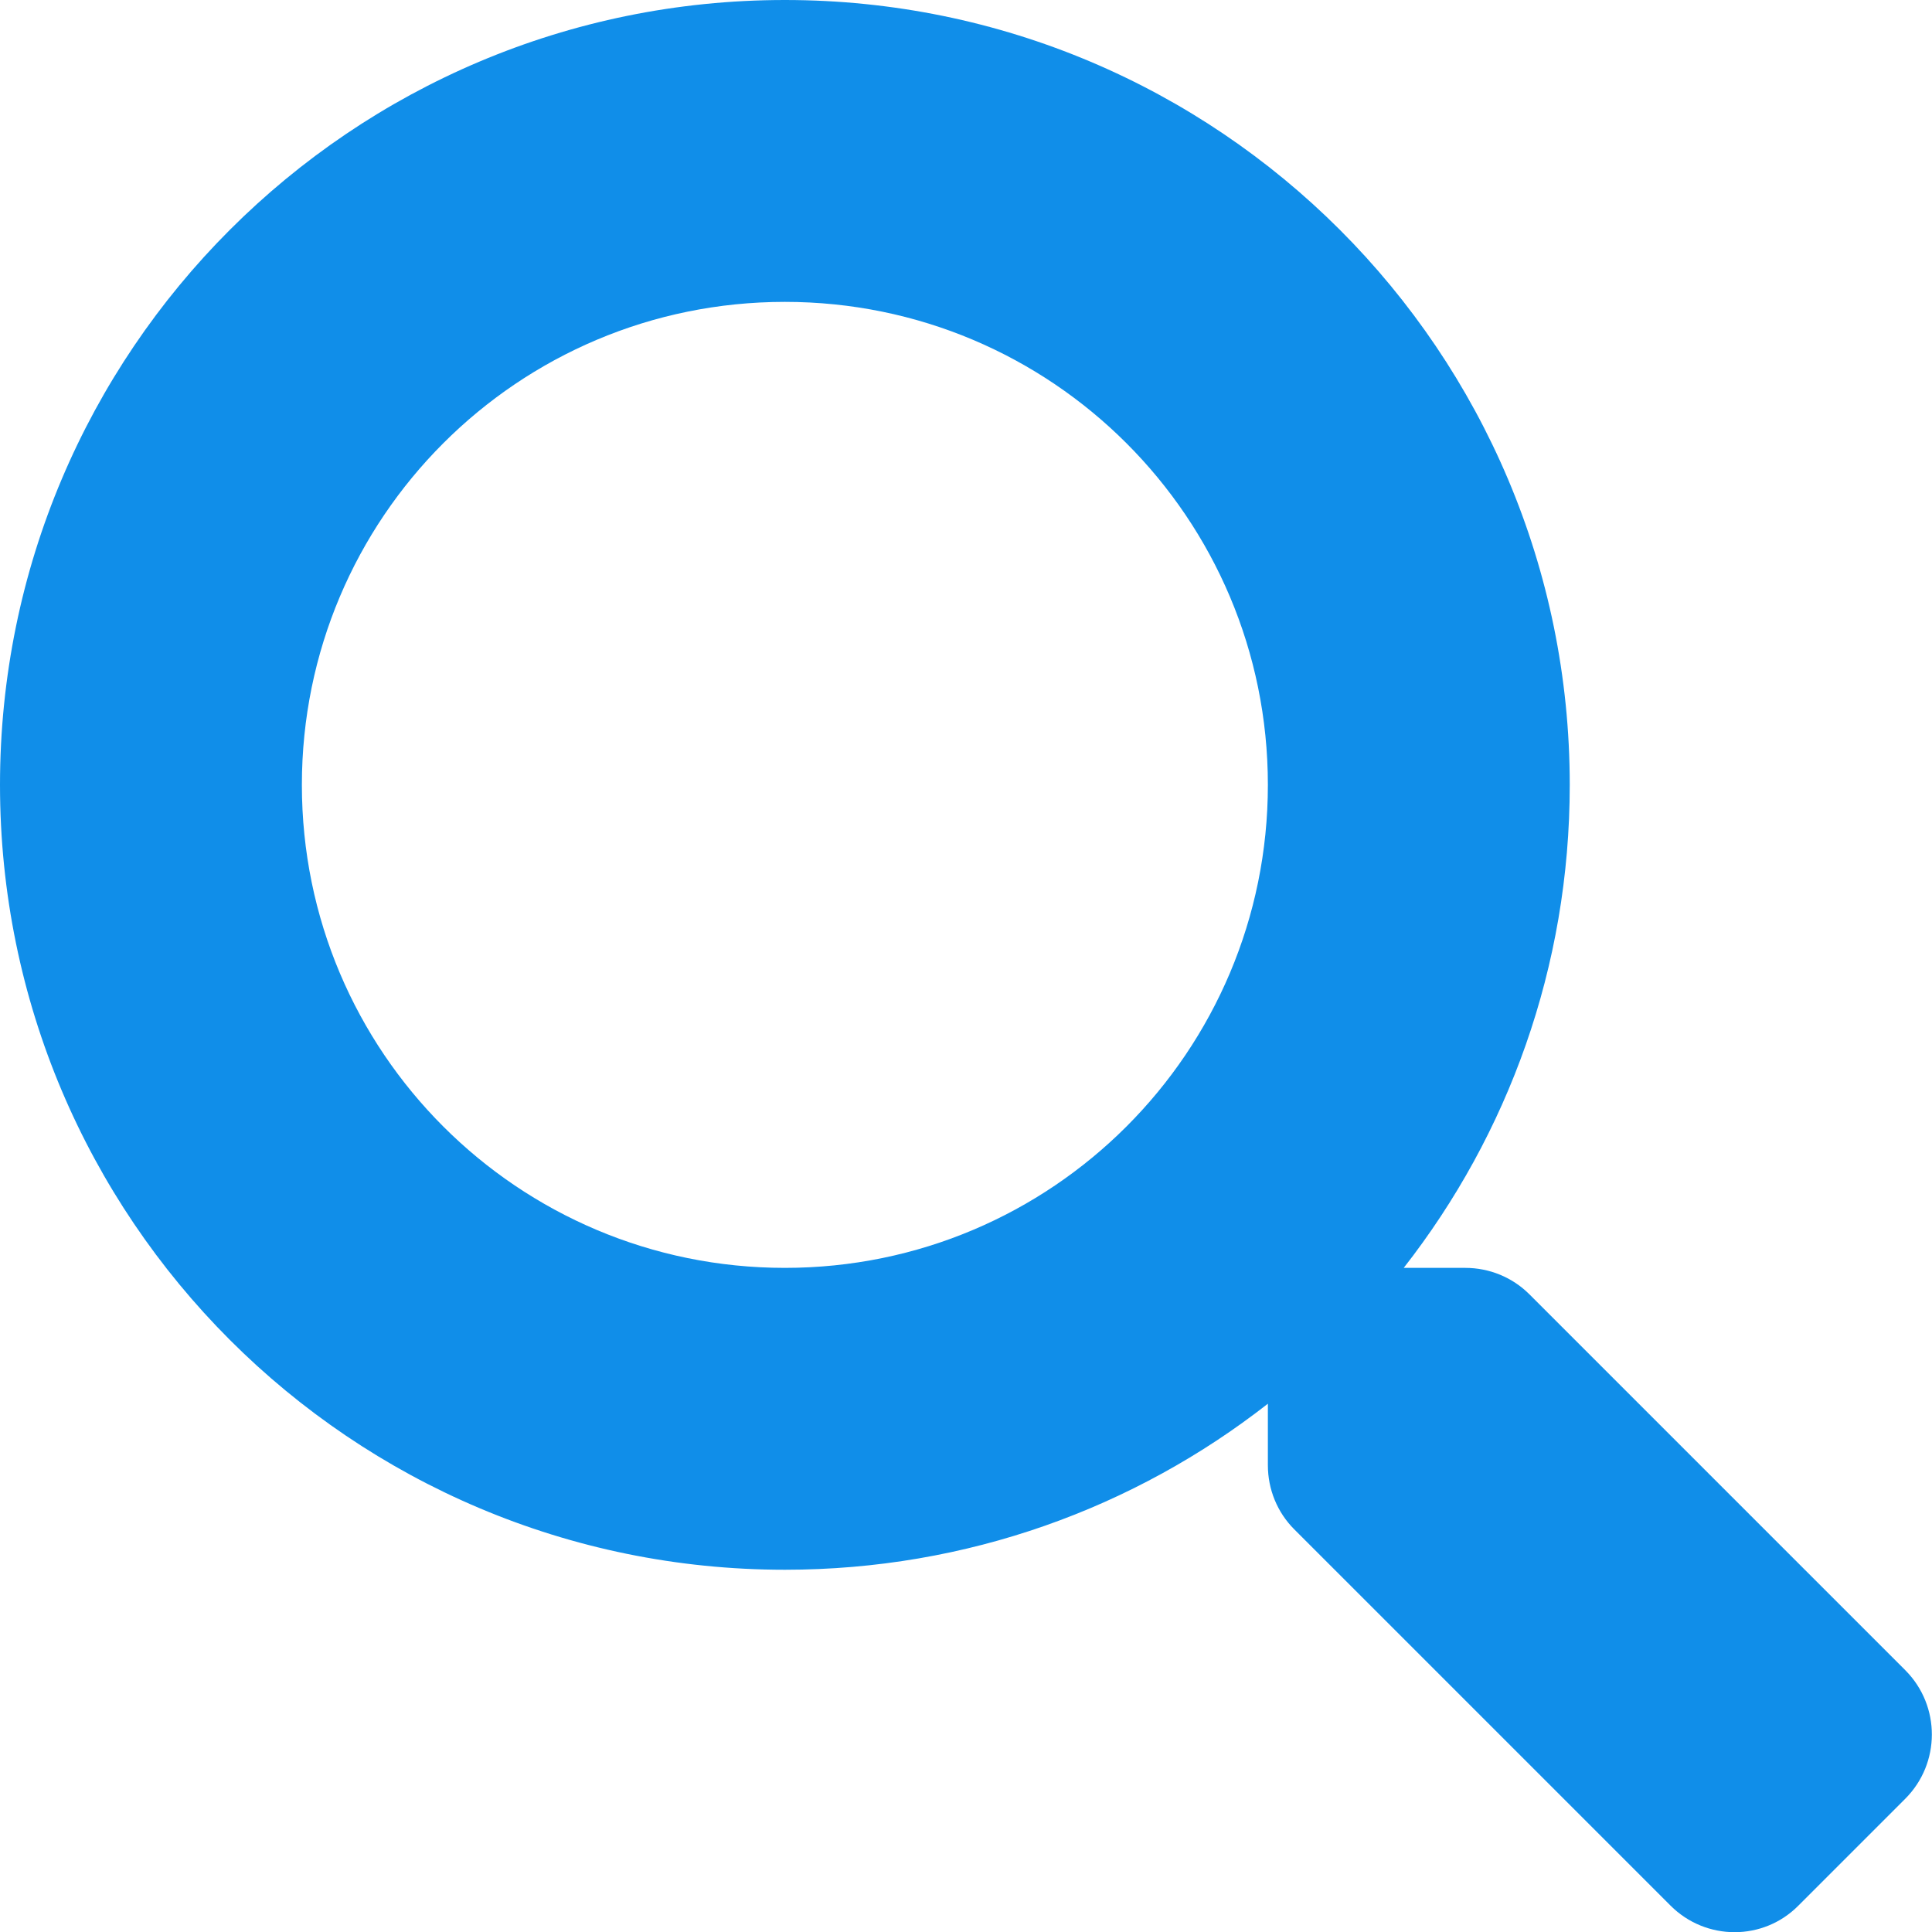
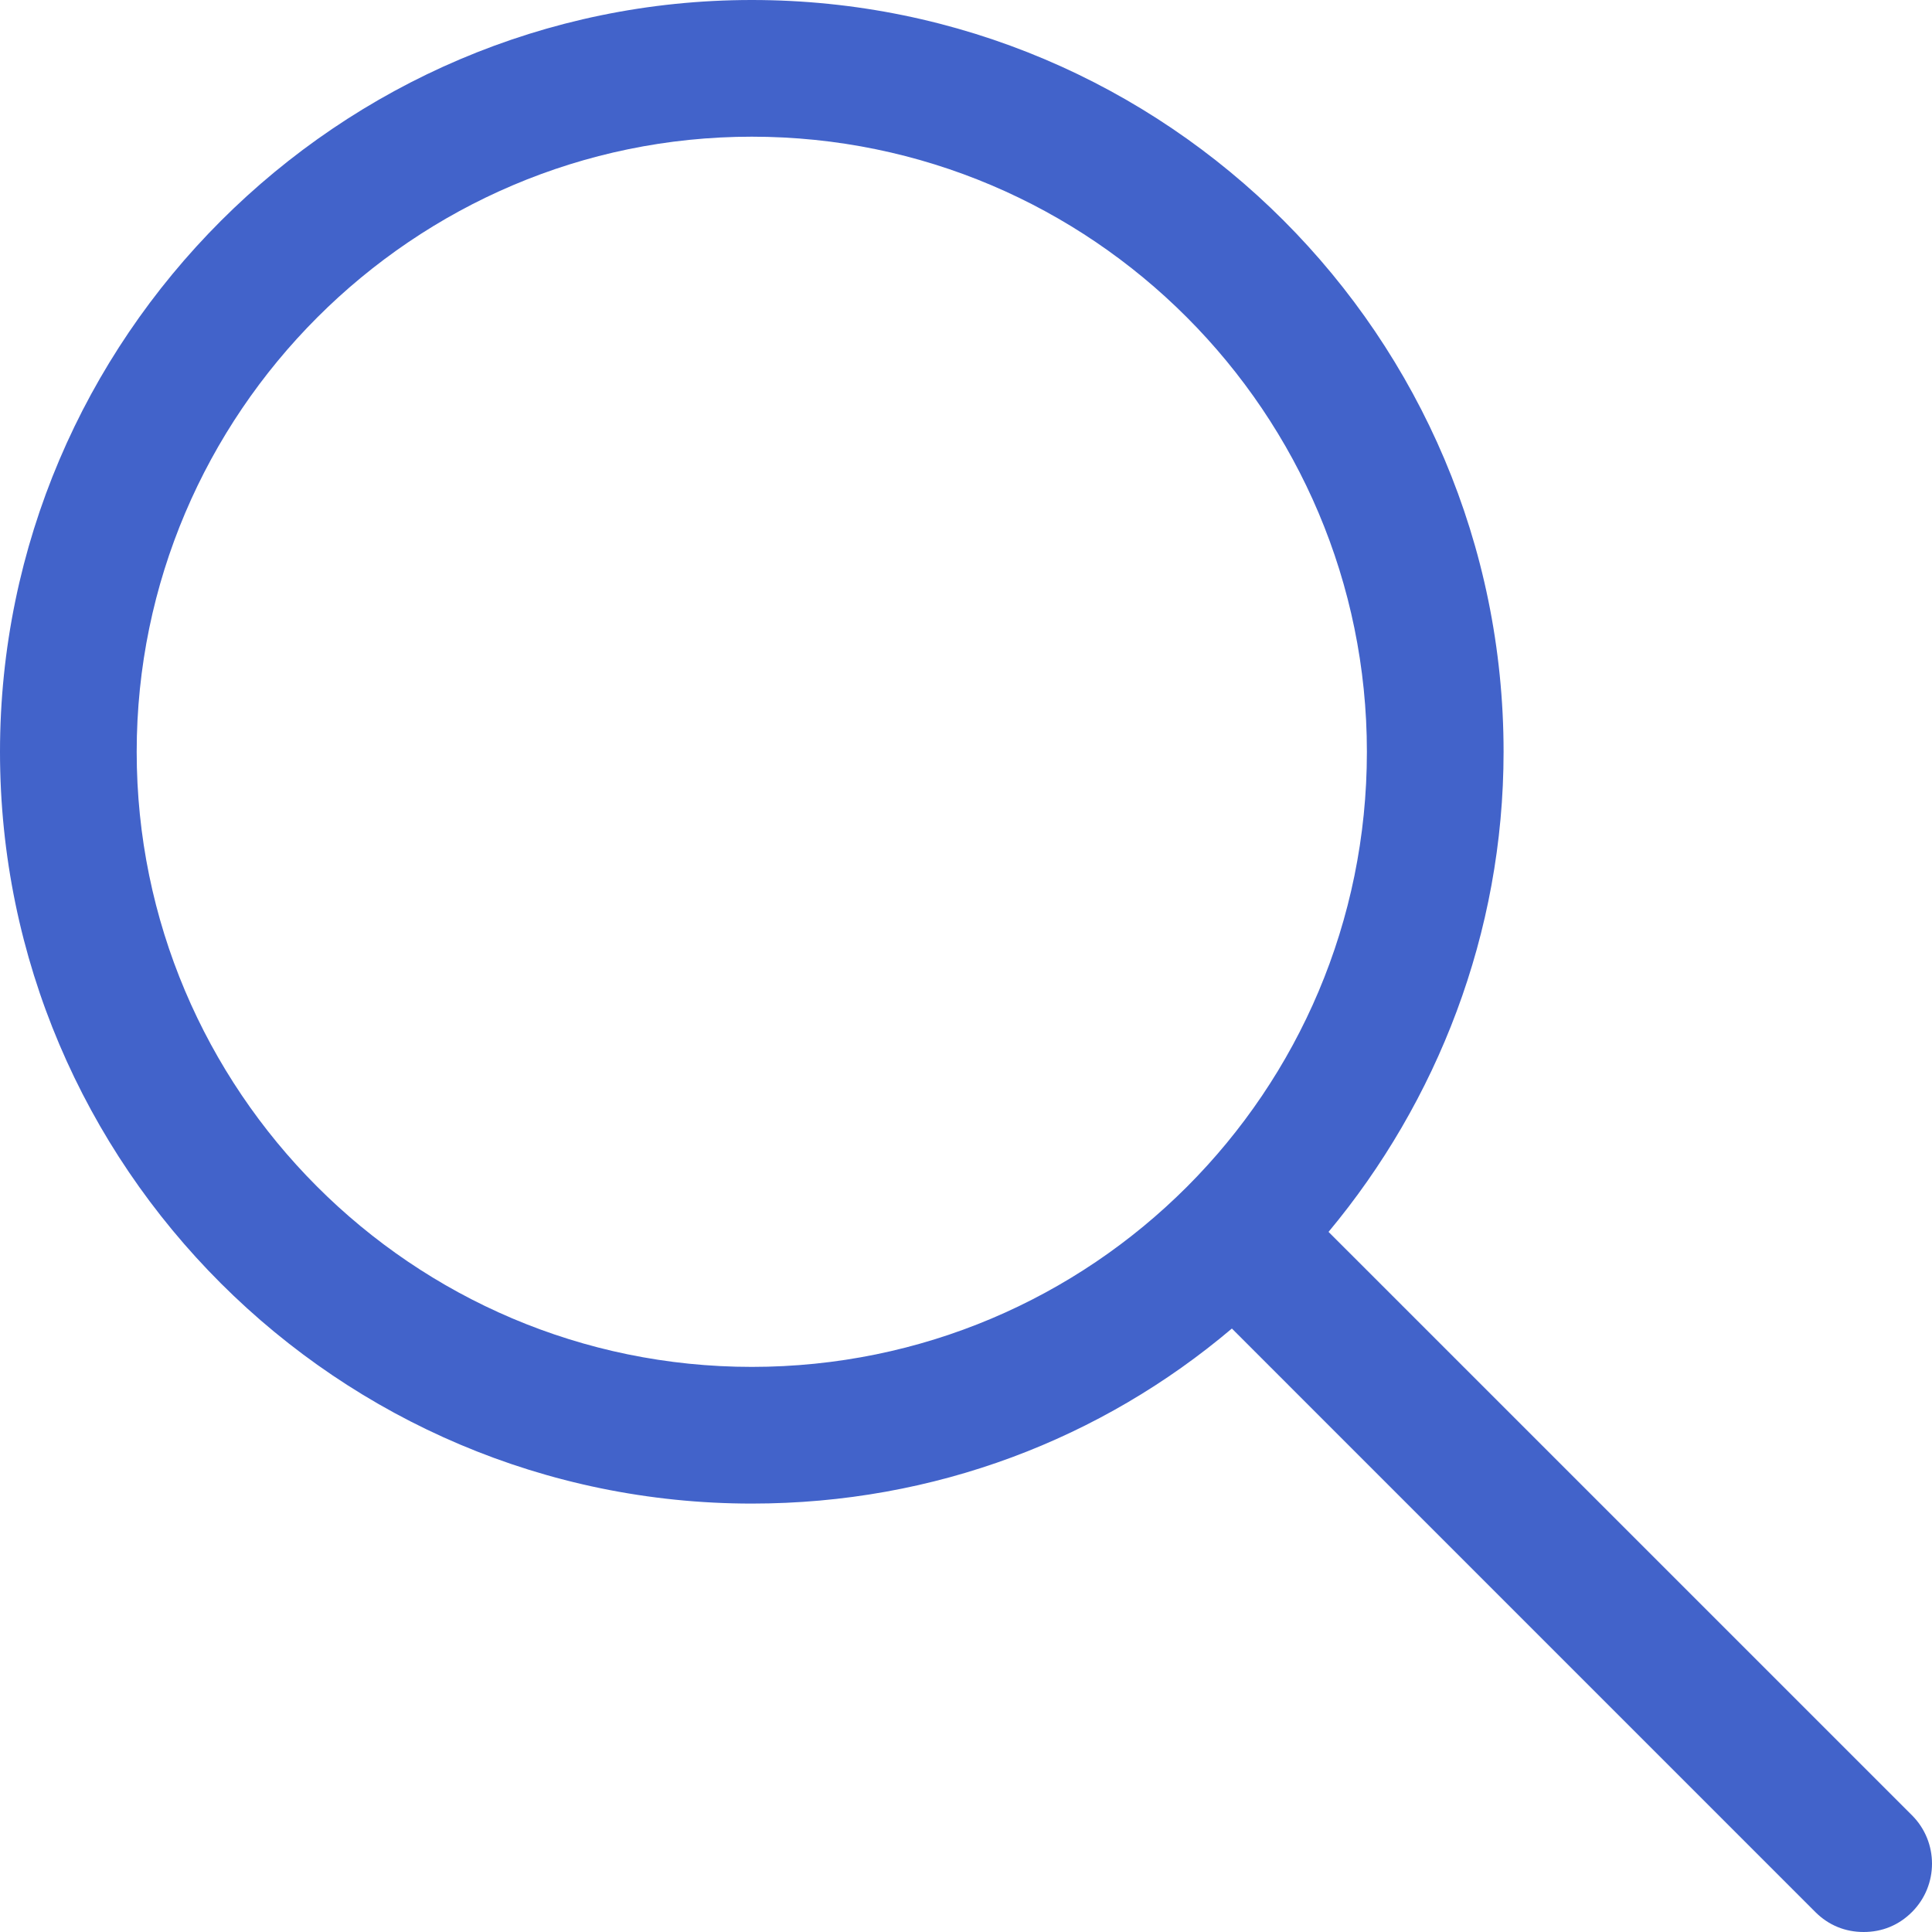
- <svg xmlns="http://www.w3.org/2000/svg" aria-hidden="true" data-prefix="fas" data-icon="search" class="svg-inline--fa fa-search fa-w-16" role="img" viewBox="0 0 512 512">
-   <path fill="#108ee9" d="M505 442.7L405.3 343c-4.5-4.5-10.6-7-17-7H372c27.6-35.3 44-79.7 44-128C416 93.1 322.9 0 208 0S0 93.1 0 208s93.1 208 208 208c48.3 0 92.7-16.4 128-44v16.3c0 6.4 2.5 12.5 7 17l99.7 99.7c9.4 9.4 24.6 9.4 33.9 0l28.3-28.3c9.4-9.4 9.4-24.6.1-34zM208 336c-70.7 0-128-57.2-128-128 0-70.7 57.2-128 128-128 70.7 0 128 57.2 128 128 0 70.7-57.2 128-128 128z" />
+ <svg xmlns="http://www.w3.org/2000/svg" width="40" height="40" viewBox="0 0 40 40" fill="none">
+   <path d="M15.565 31.13C19.361 31.13 22.813 29.784 25.505 27.506L37.584 39.586C37.86 39.862 38.205 40 38.585 40C38.965 40 39.31 39.862 39.586 39.586C40.138 39.034 40.138 38.136 39.586 37.584L27.506 25.505C29.75 22.813 31.13 19.327 31.13 15.565C31.13 6.972 24.159 0 15.565 0C7.006 0 0 7.006 0 15.565C0 24.159 7.006 31.13 15.565 31.13ZM15.565 2.83C22.606 2.83 28.3 8.559 28.3 15.565C28.3 22.606 22.606 28.3 15.565 28.3C8.525 28.3 2.83 22.571 2.83 15.565C2.83 8.559 8.559 2.83 15.565 2.83Z" fill="#4263CA" />
</svg>
